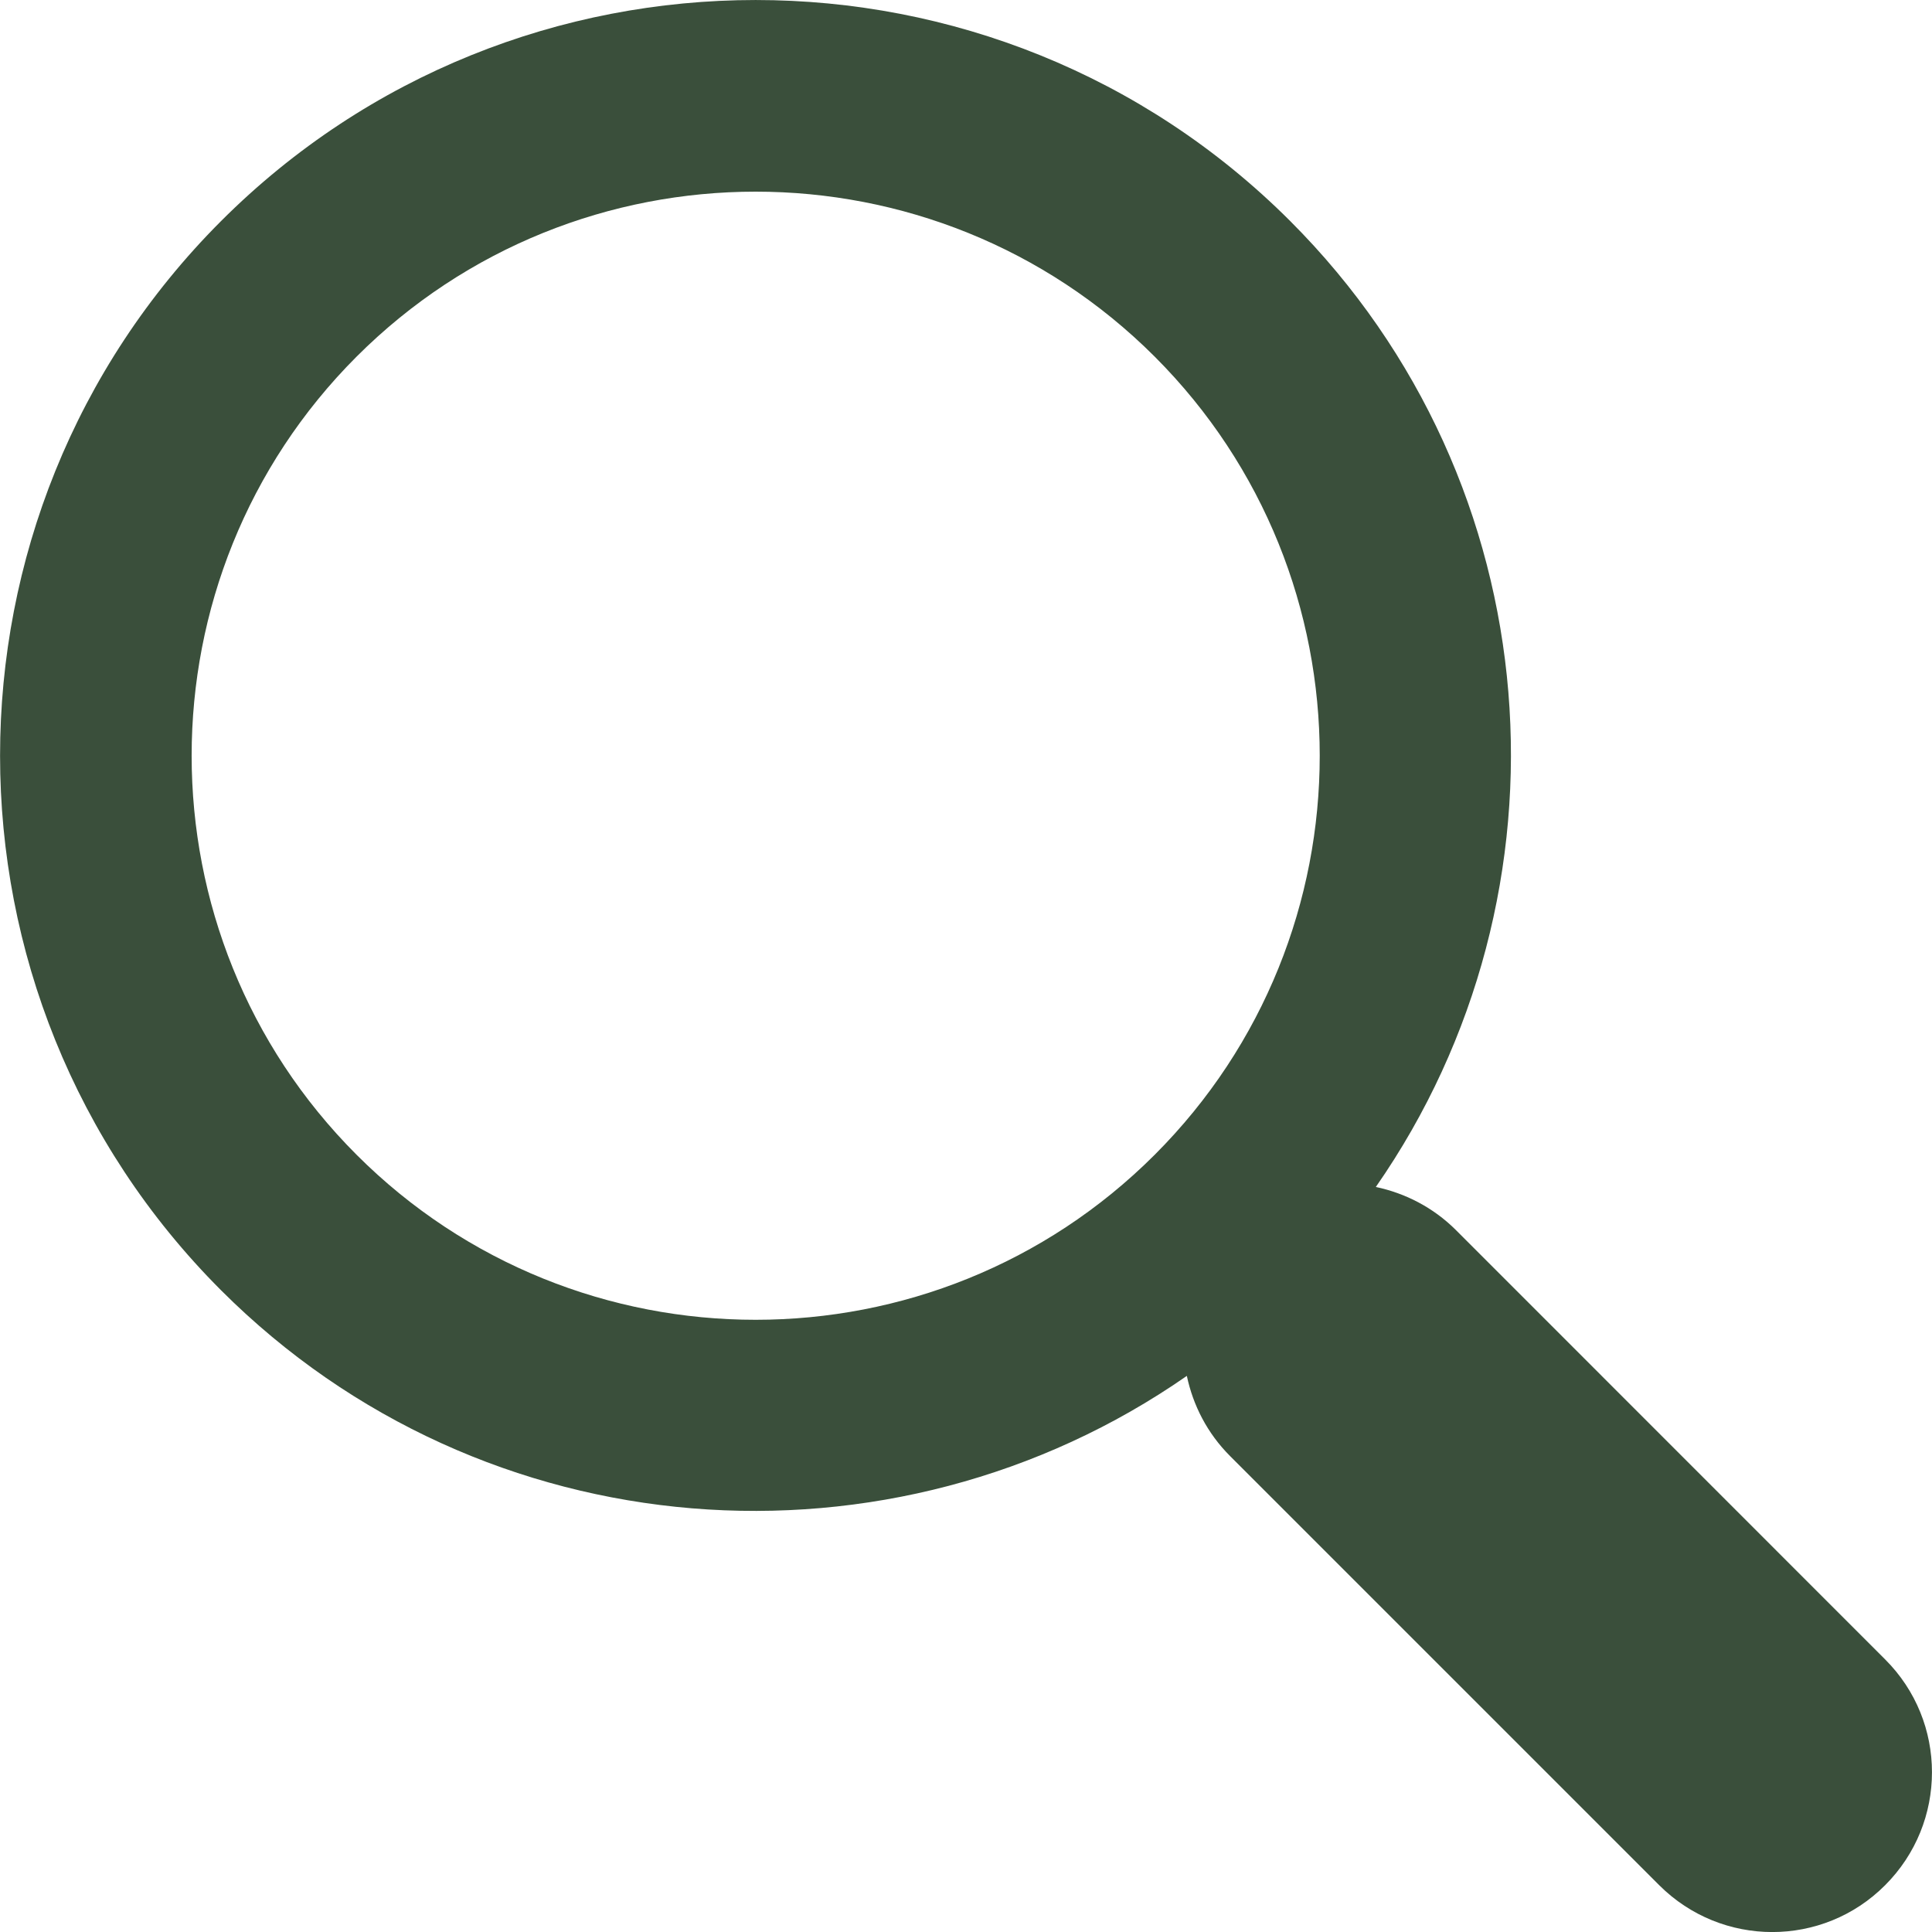
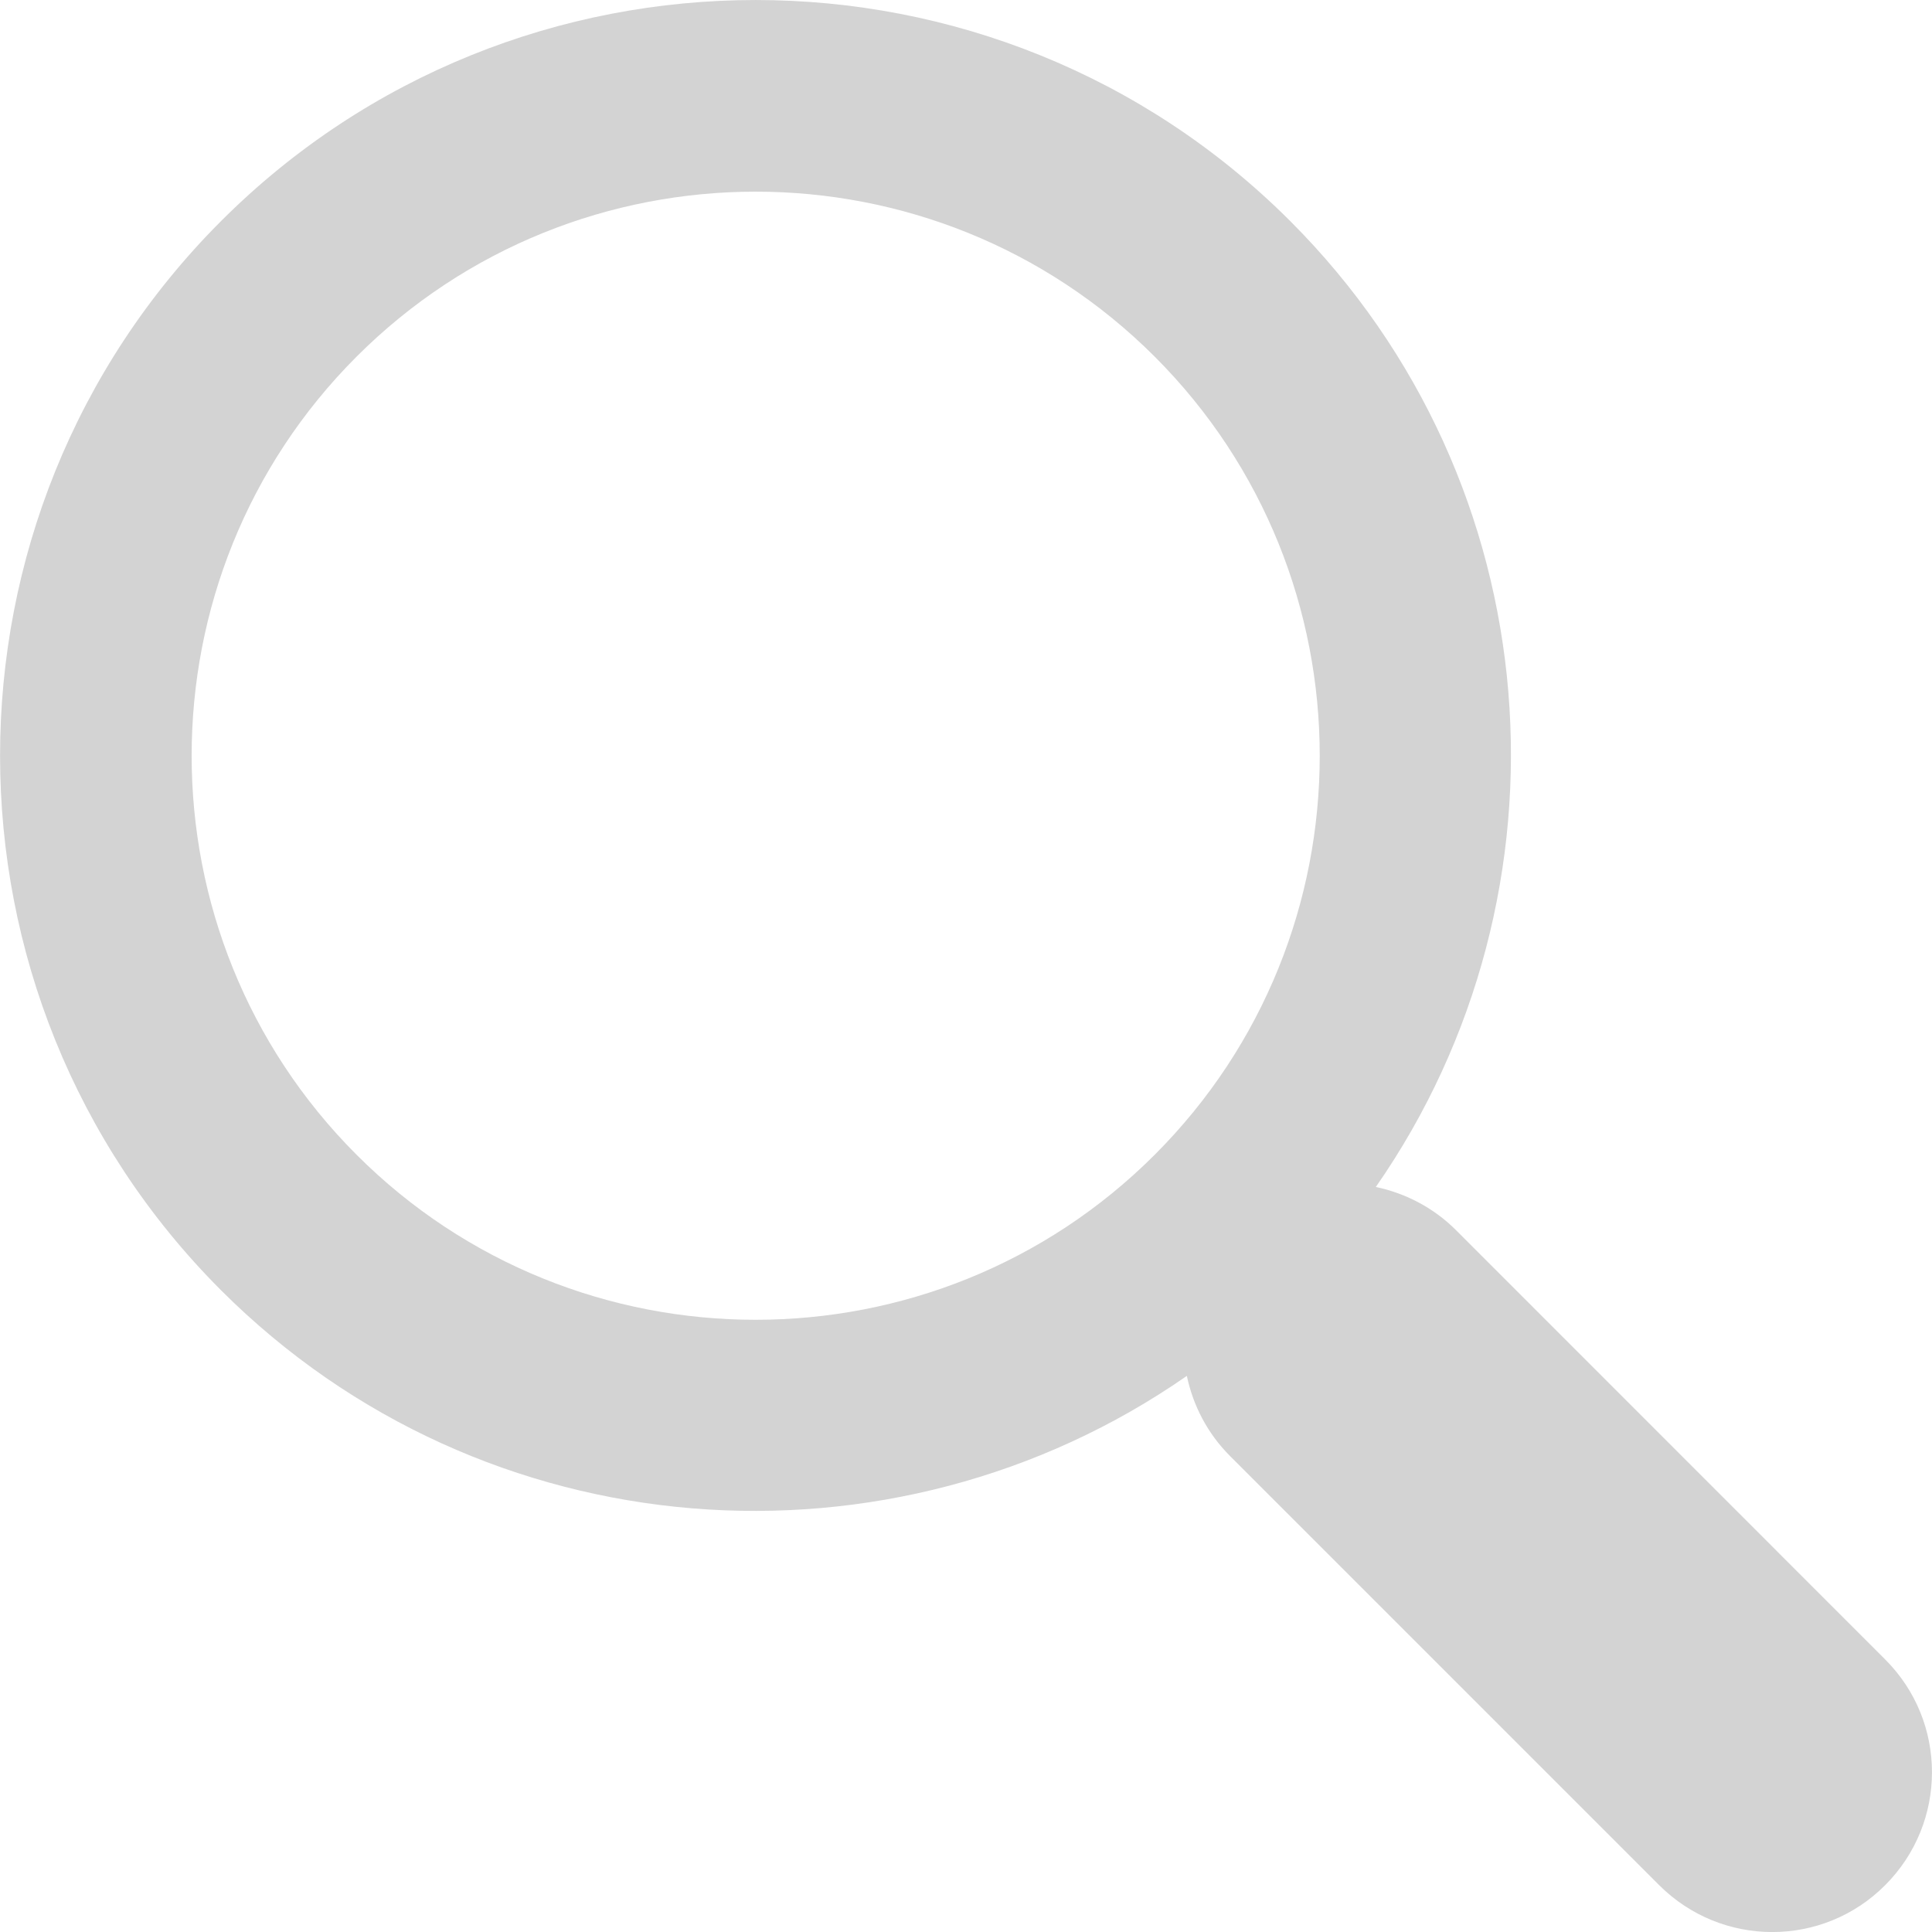
<svg xmlns="http://www.w3.org/2000/svg" version="1.1" id="Capa_1" x="0px" y="0px" width="512px" height="512px" viewBox="0 0 30.239 30.239" style="enable-background:new 0 0 30.239 30.239;" xml:space="preserve">
  <g>
-     <path d="M20.194,3.46c-4.613-4.613-12.121-4.613-16.734,0c-4.612,4.614-4.612,12.121,0,16.735   c4.108,4.107,10.506,4.547,15.116,1.34c0.097,0.459,0.319,0.897,0.676,1.254l6.718,6.718c0.979,0.977,2.561,0.977,3.535,0   c0.978-0.978,0.978-2.56,0-3.535l-6.718-6.72c-0.355-0.354-0.794-0.577-1.253-0.674C24.743,13.967,24.303,7.57,20.194,3.46z    M18.073,18.074c-3.444,3.444-9.049,3.444-12.492,0c-3.442-3.444-3.442-9.048,0-12.492c3.443-3.443,9.048-3.443,12.492,0   C21.517,9.026,21.517,14.63,18.073,18.074z" fill="#3A4F3B" />
+     <path d="M20.194,3.46c-4.613-4.613-12.121-4.613-16.734,0c-4.612,4.614-4.612,12.121,0,16.735   c4.108,4.107,10.506,4.547,15.116,1.34c0.097,0.459,0.319,0.897,0.676,1.254l6.718,6.718c0.979,0.977,2.561,0.977,3.535,0   c0.978-0.978,0.978-2.56,0-3.535l-6.718-6.72c-0.355-0.354-0.794-0.577-1.253-0.674C24.743,13.967,24.303,7.57,20.194,3.46z    M18.073,18.074c-3.444,3.444-9.049,3.444-12.492,0c-3.442-3.444-3.442-9.048,0-12.492c3.443-3.443,9.048-3.443,12.492,0   C21.517,9.026,21.517,14.63,18.073,18.074z" fill="#D3D3D3" />
  </g>
  <g>
</g>
  <g>
</g>
  <g>
</g>
  <g>
</g>
  <g>
</g>
  <g>
</g>
  <g>
</g>
  <g>
</g>
  <g>
</g>
  <g>
</g>
  <g>
</g>
  <g>
</g>
  <g>
</g>
  <g>
</g>
  <g>
</g>
</svg>
